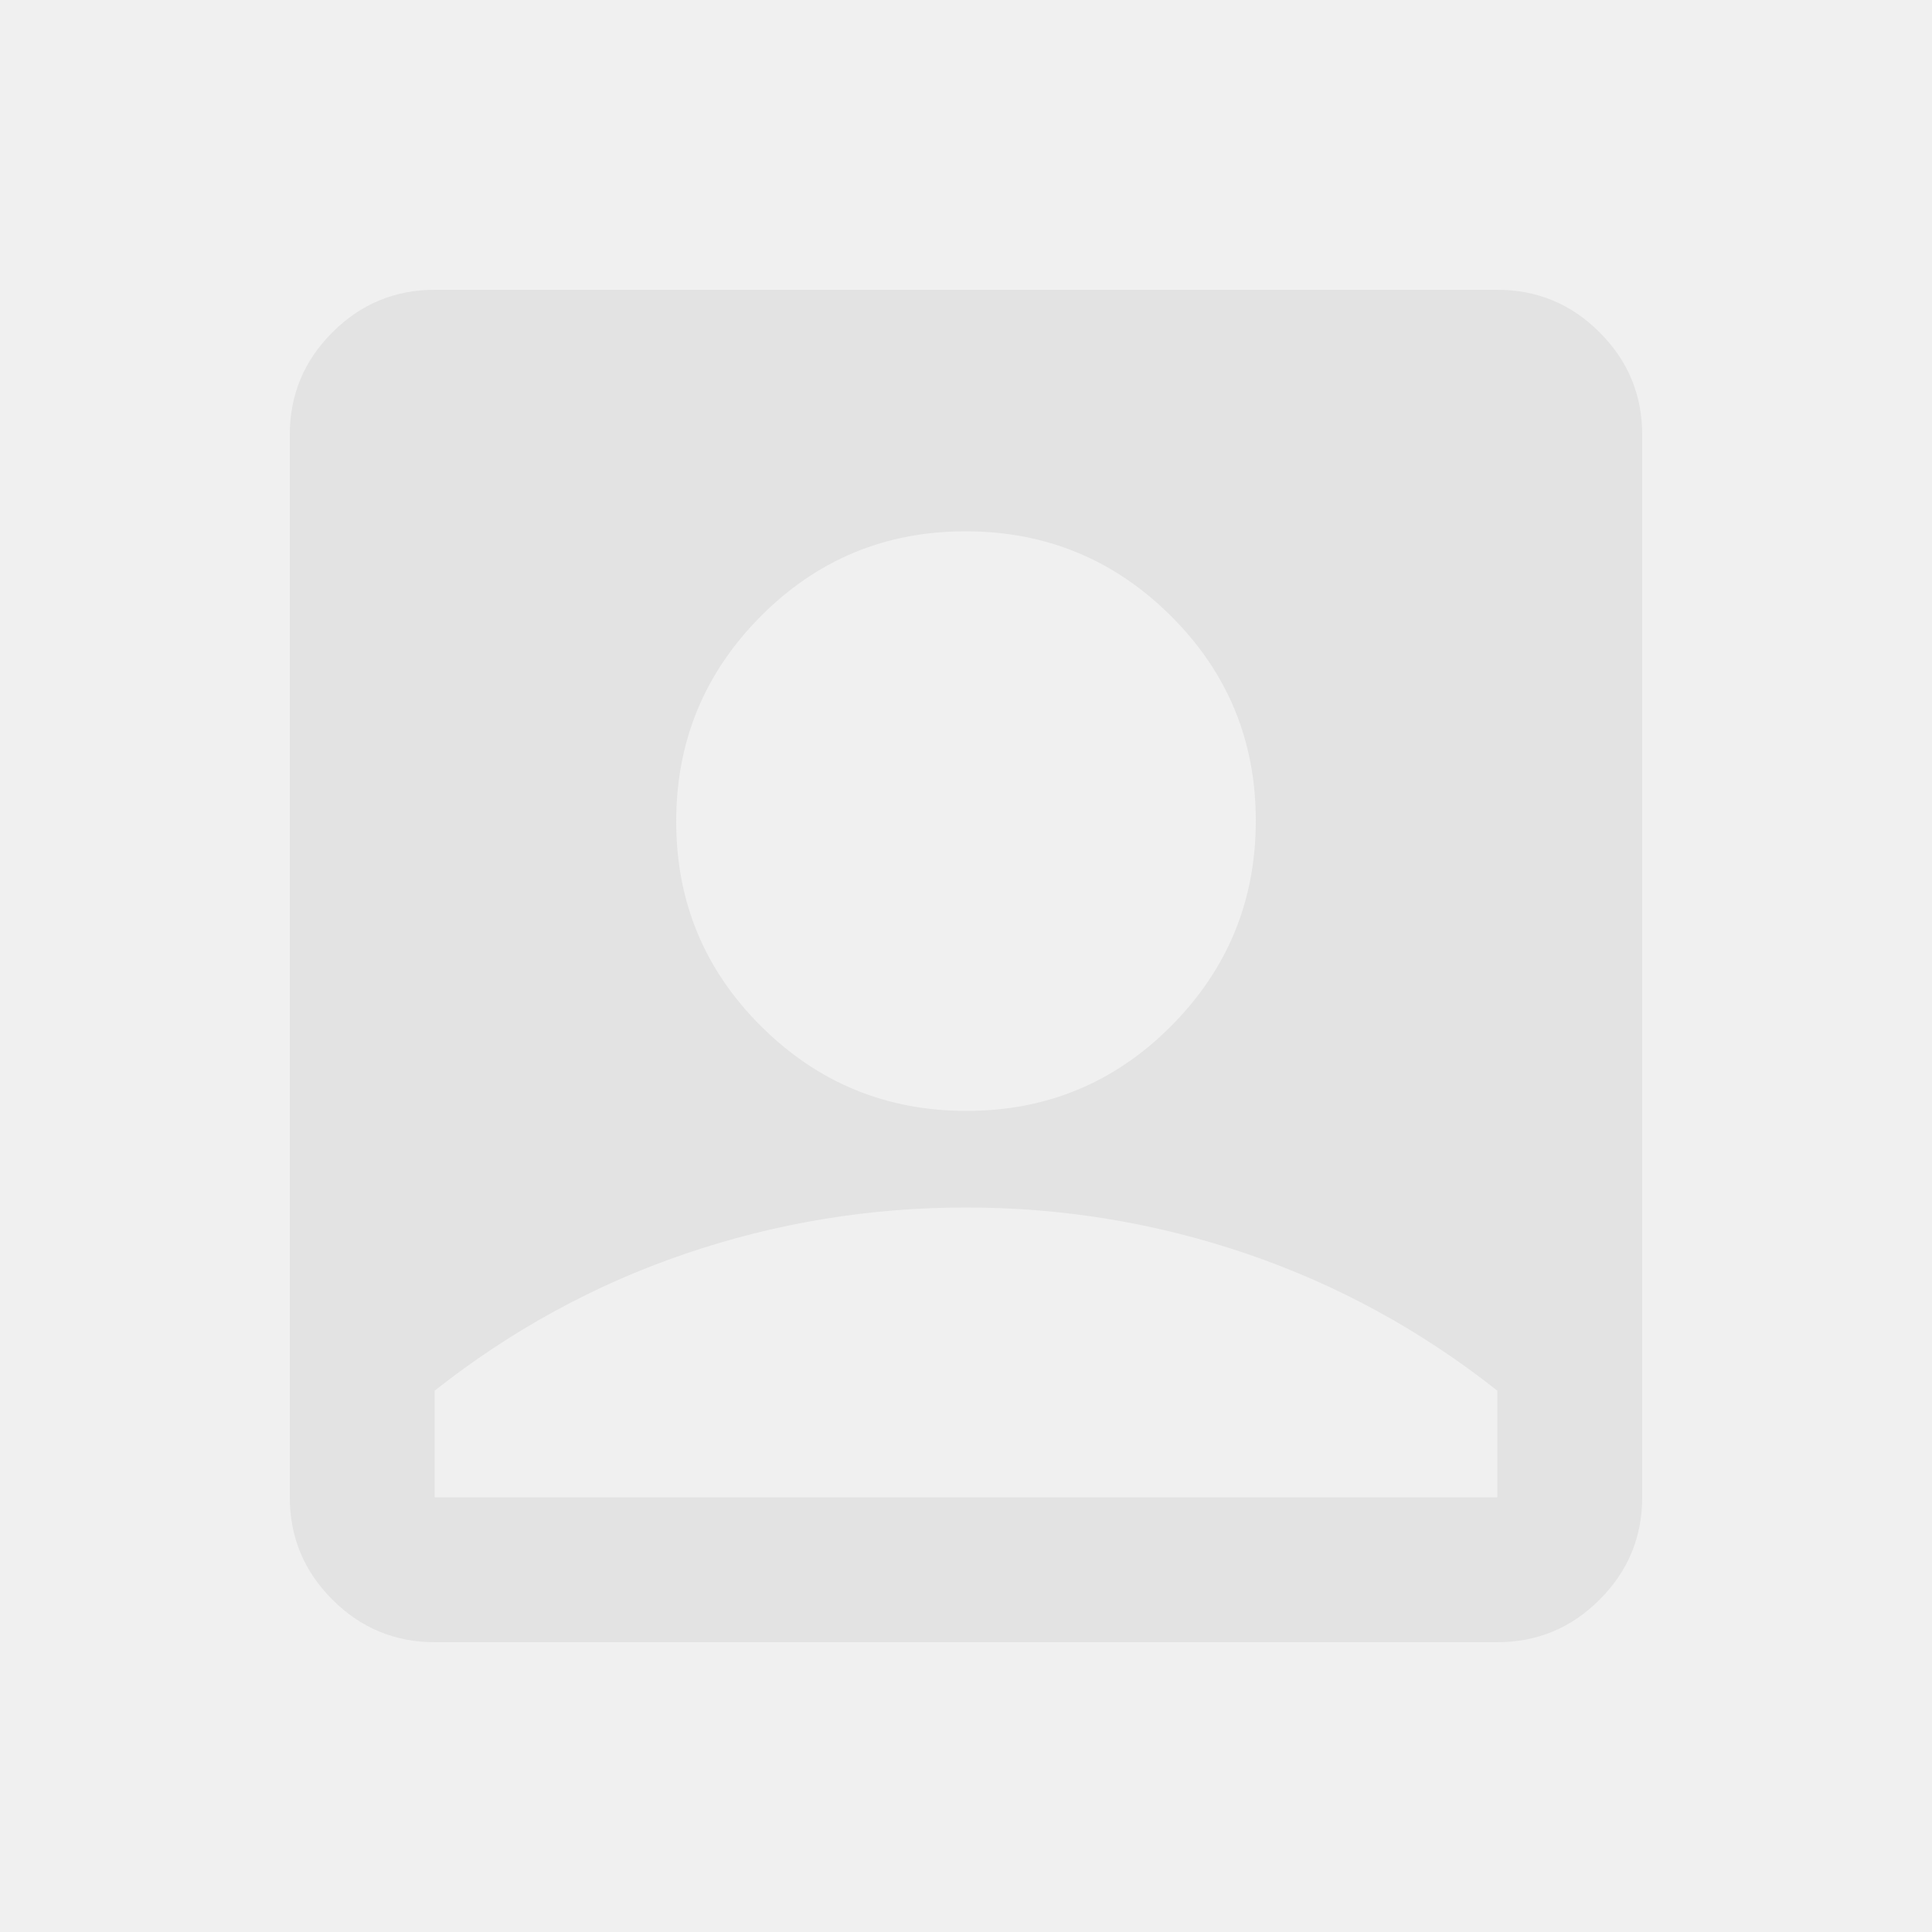
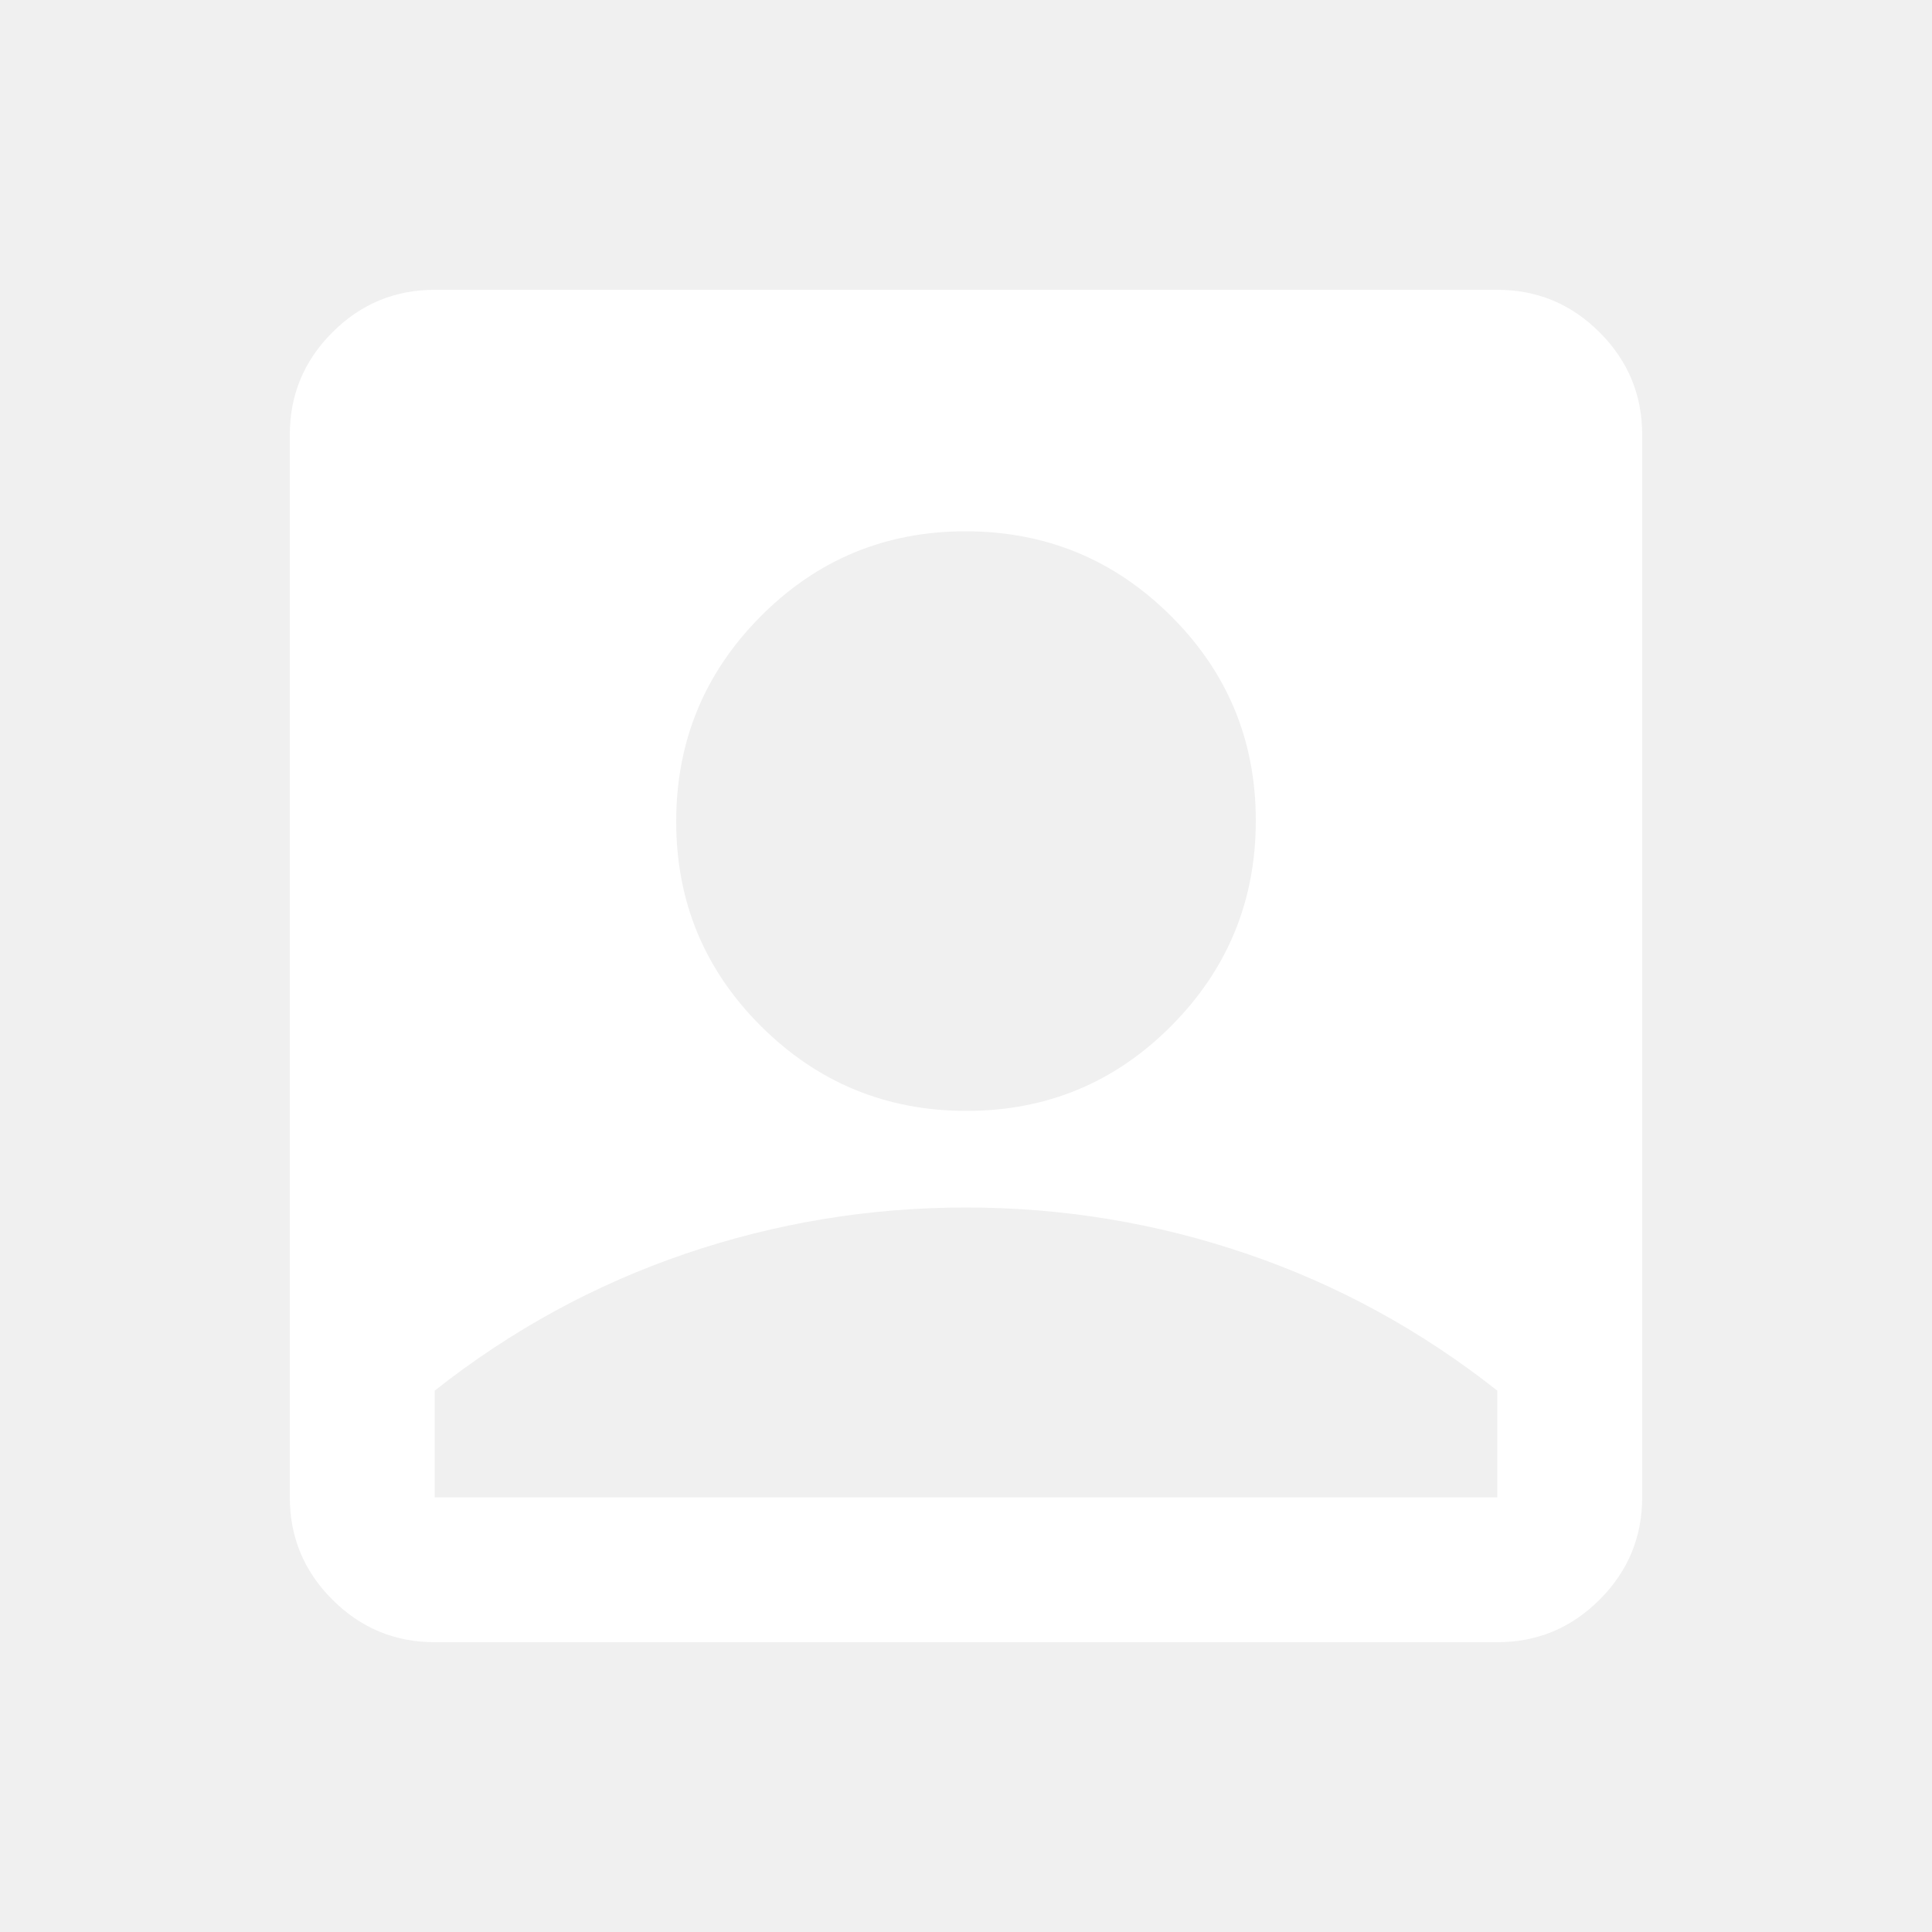
- <svg xmlns="http://www.w3.org/2000/svg" height="20px" viewBox="0 -960 960 960" width="20px" fill="#e3e3e3">
+ <svg xmlns="http://www.w3.org/2000/svg" height="20px" viewBox="0 -960 960 960" width="20px" fill="#ffffff">
  <path d="M582-450.24q42-42.24 42-102T581.76-654q-42.24-42-102-42T378-653.76q-42 42.24-42 102T378.24-450q42.24 42 102 42T582-450.24ZM216-144q-29.7 0-50.85-21.15Q144-186.3 144-216v-528q0-29.7 21.15-50.85Q186.3-816 216-816h528q29.7 0 50.85 21.15Q816-773.7 816-744v528q0 29.7-21.15 50.85Q773.7-144 744-144H216Zm0-72h528v-53q-57-45-124.5-68T480-360q-72 0-139.5 23T216-269v53Z" />
</svg>
